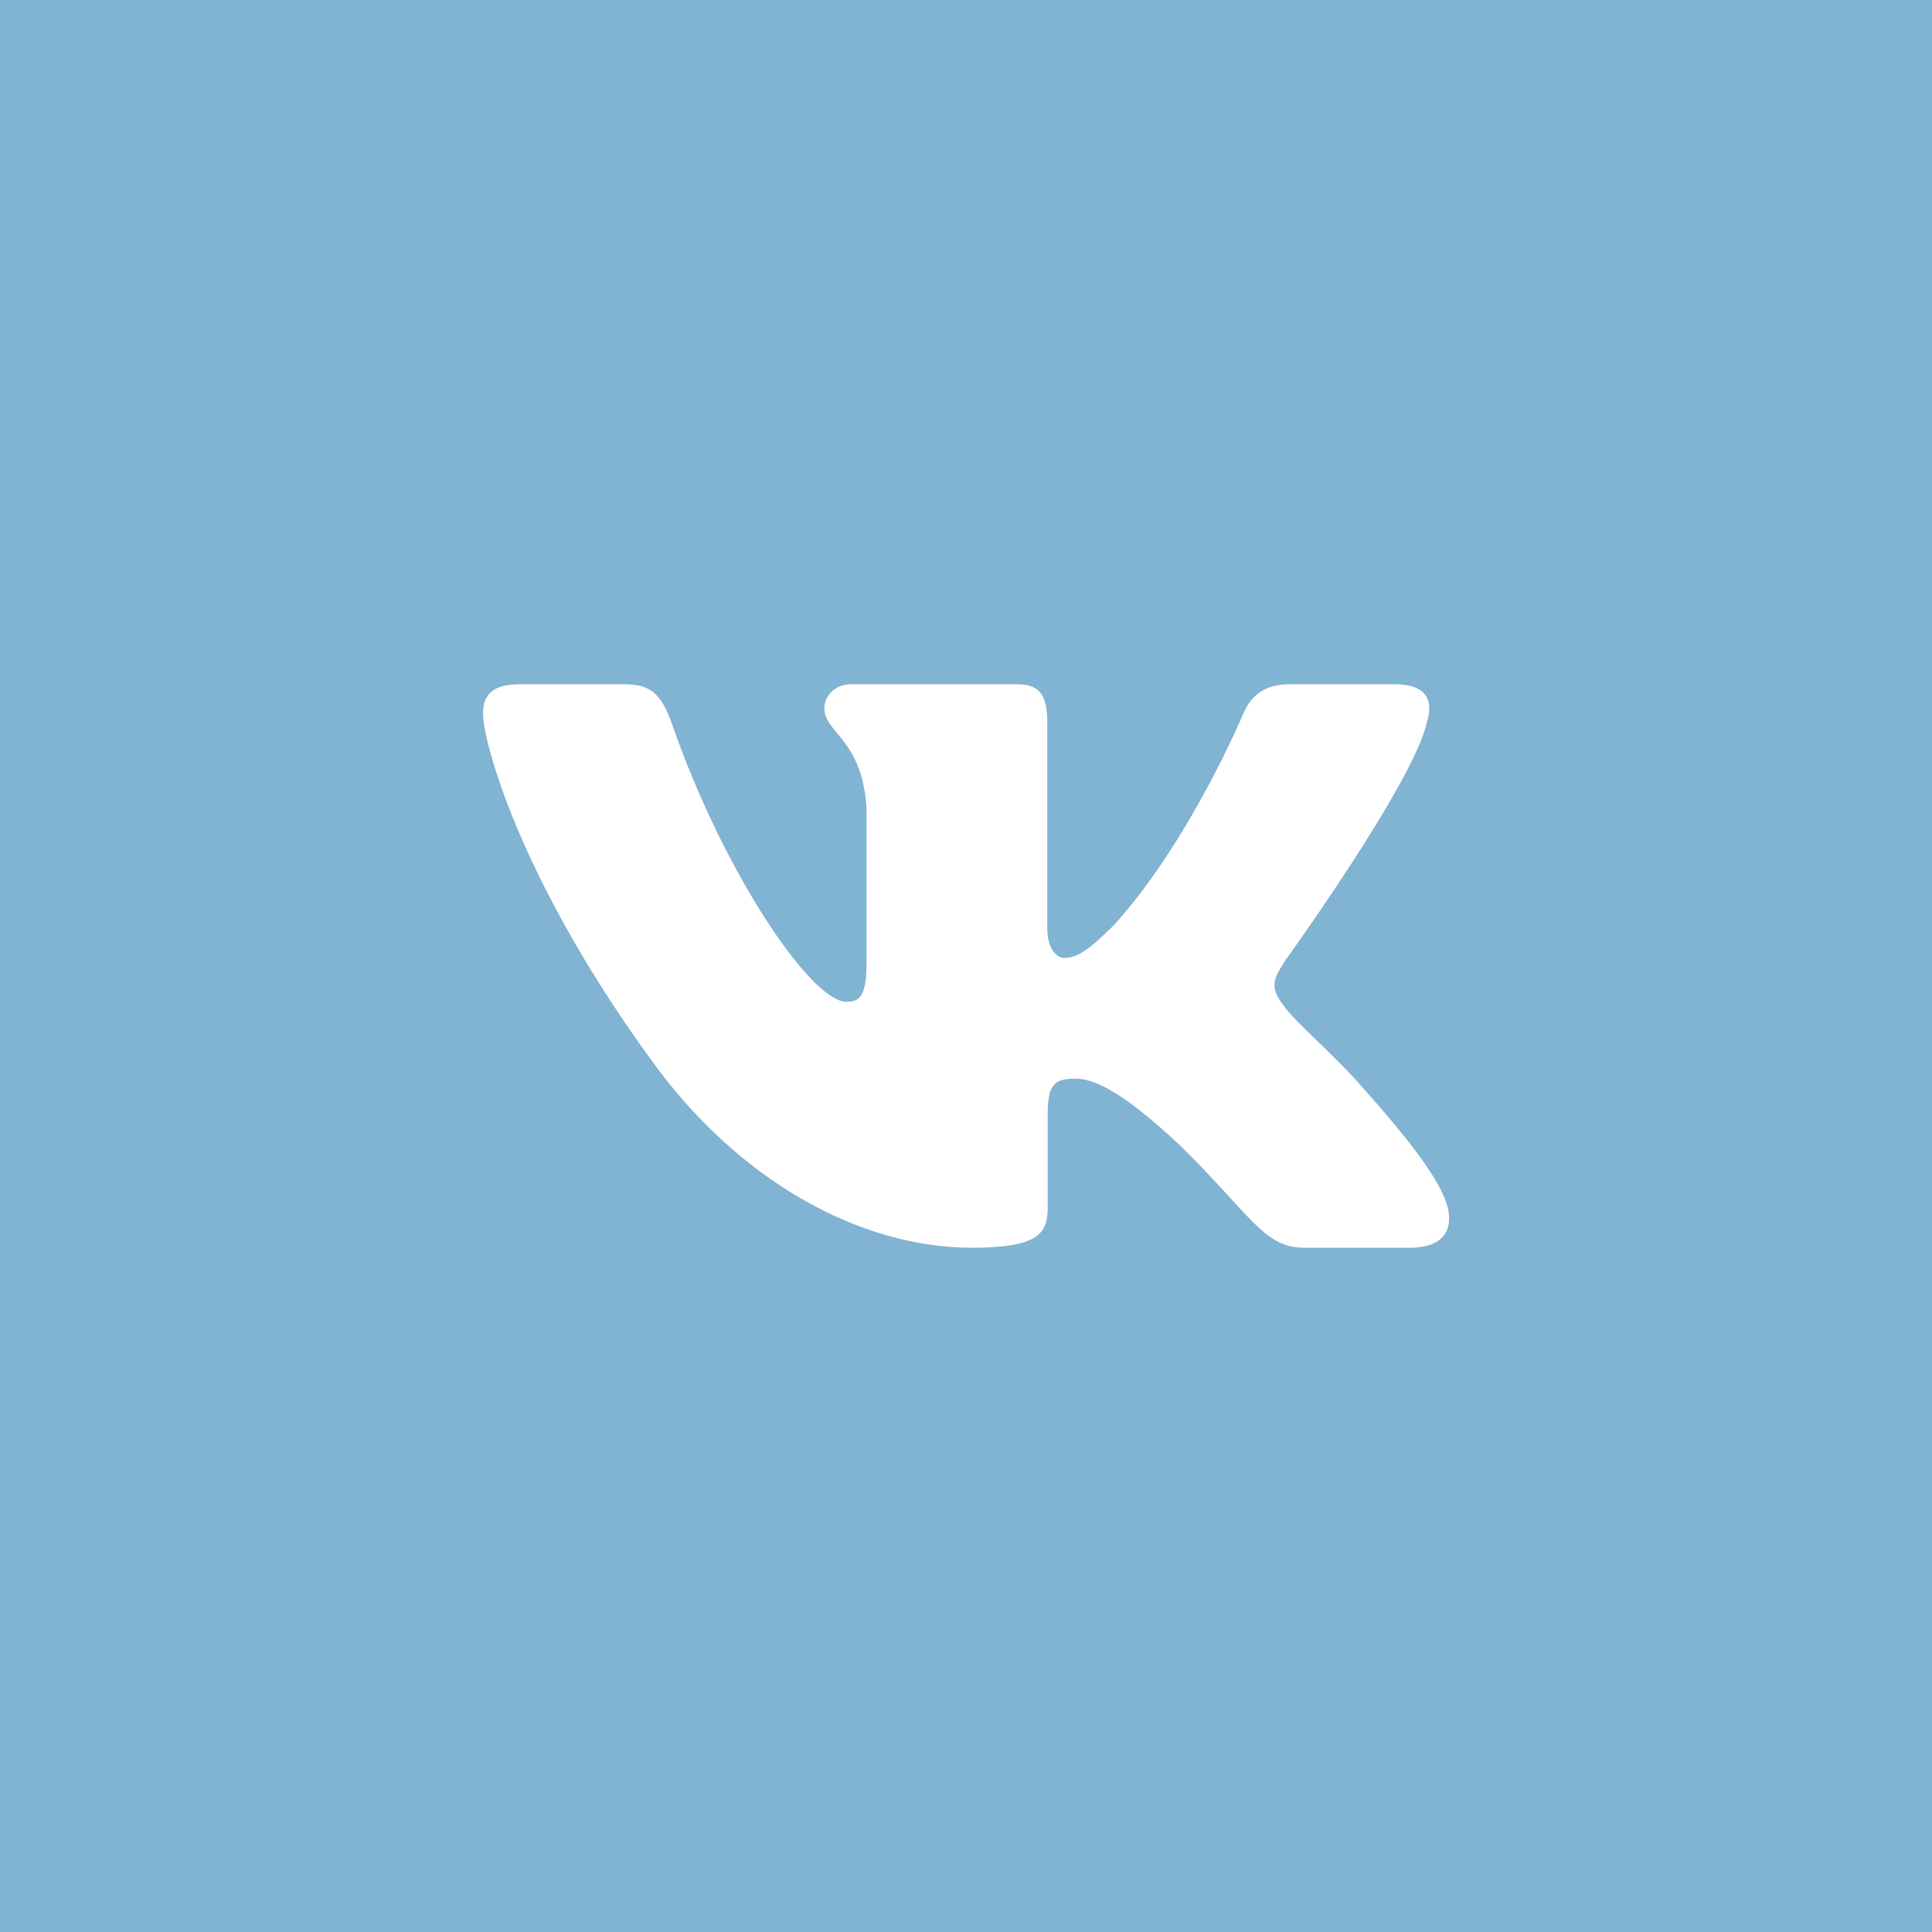
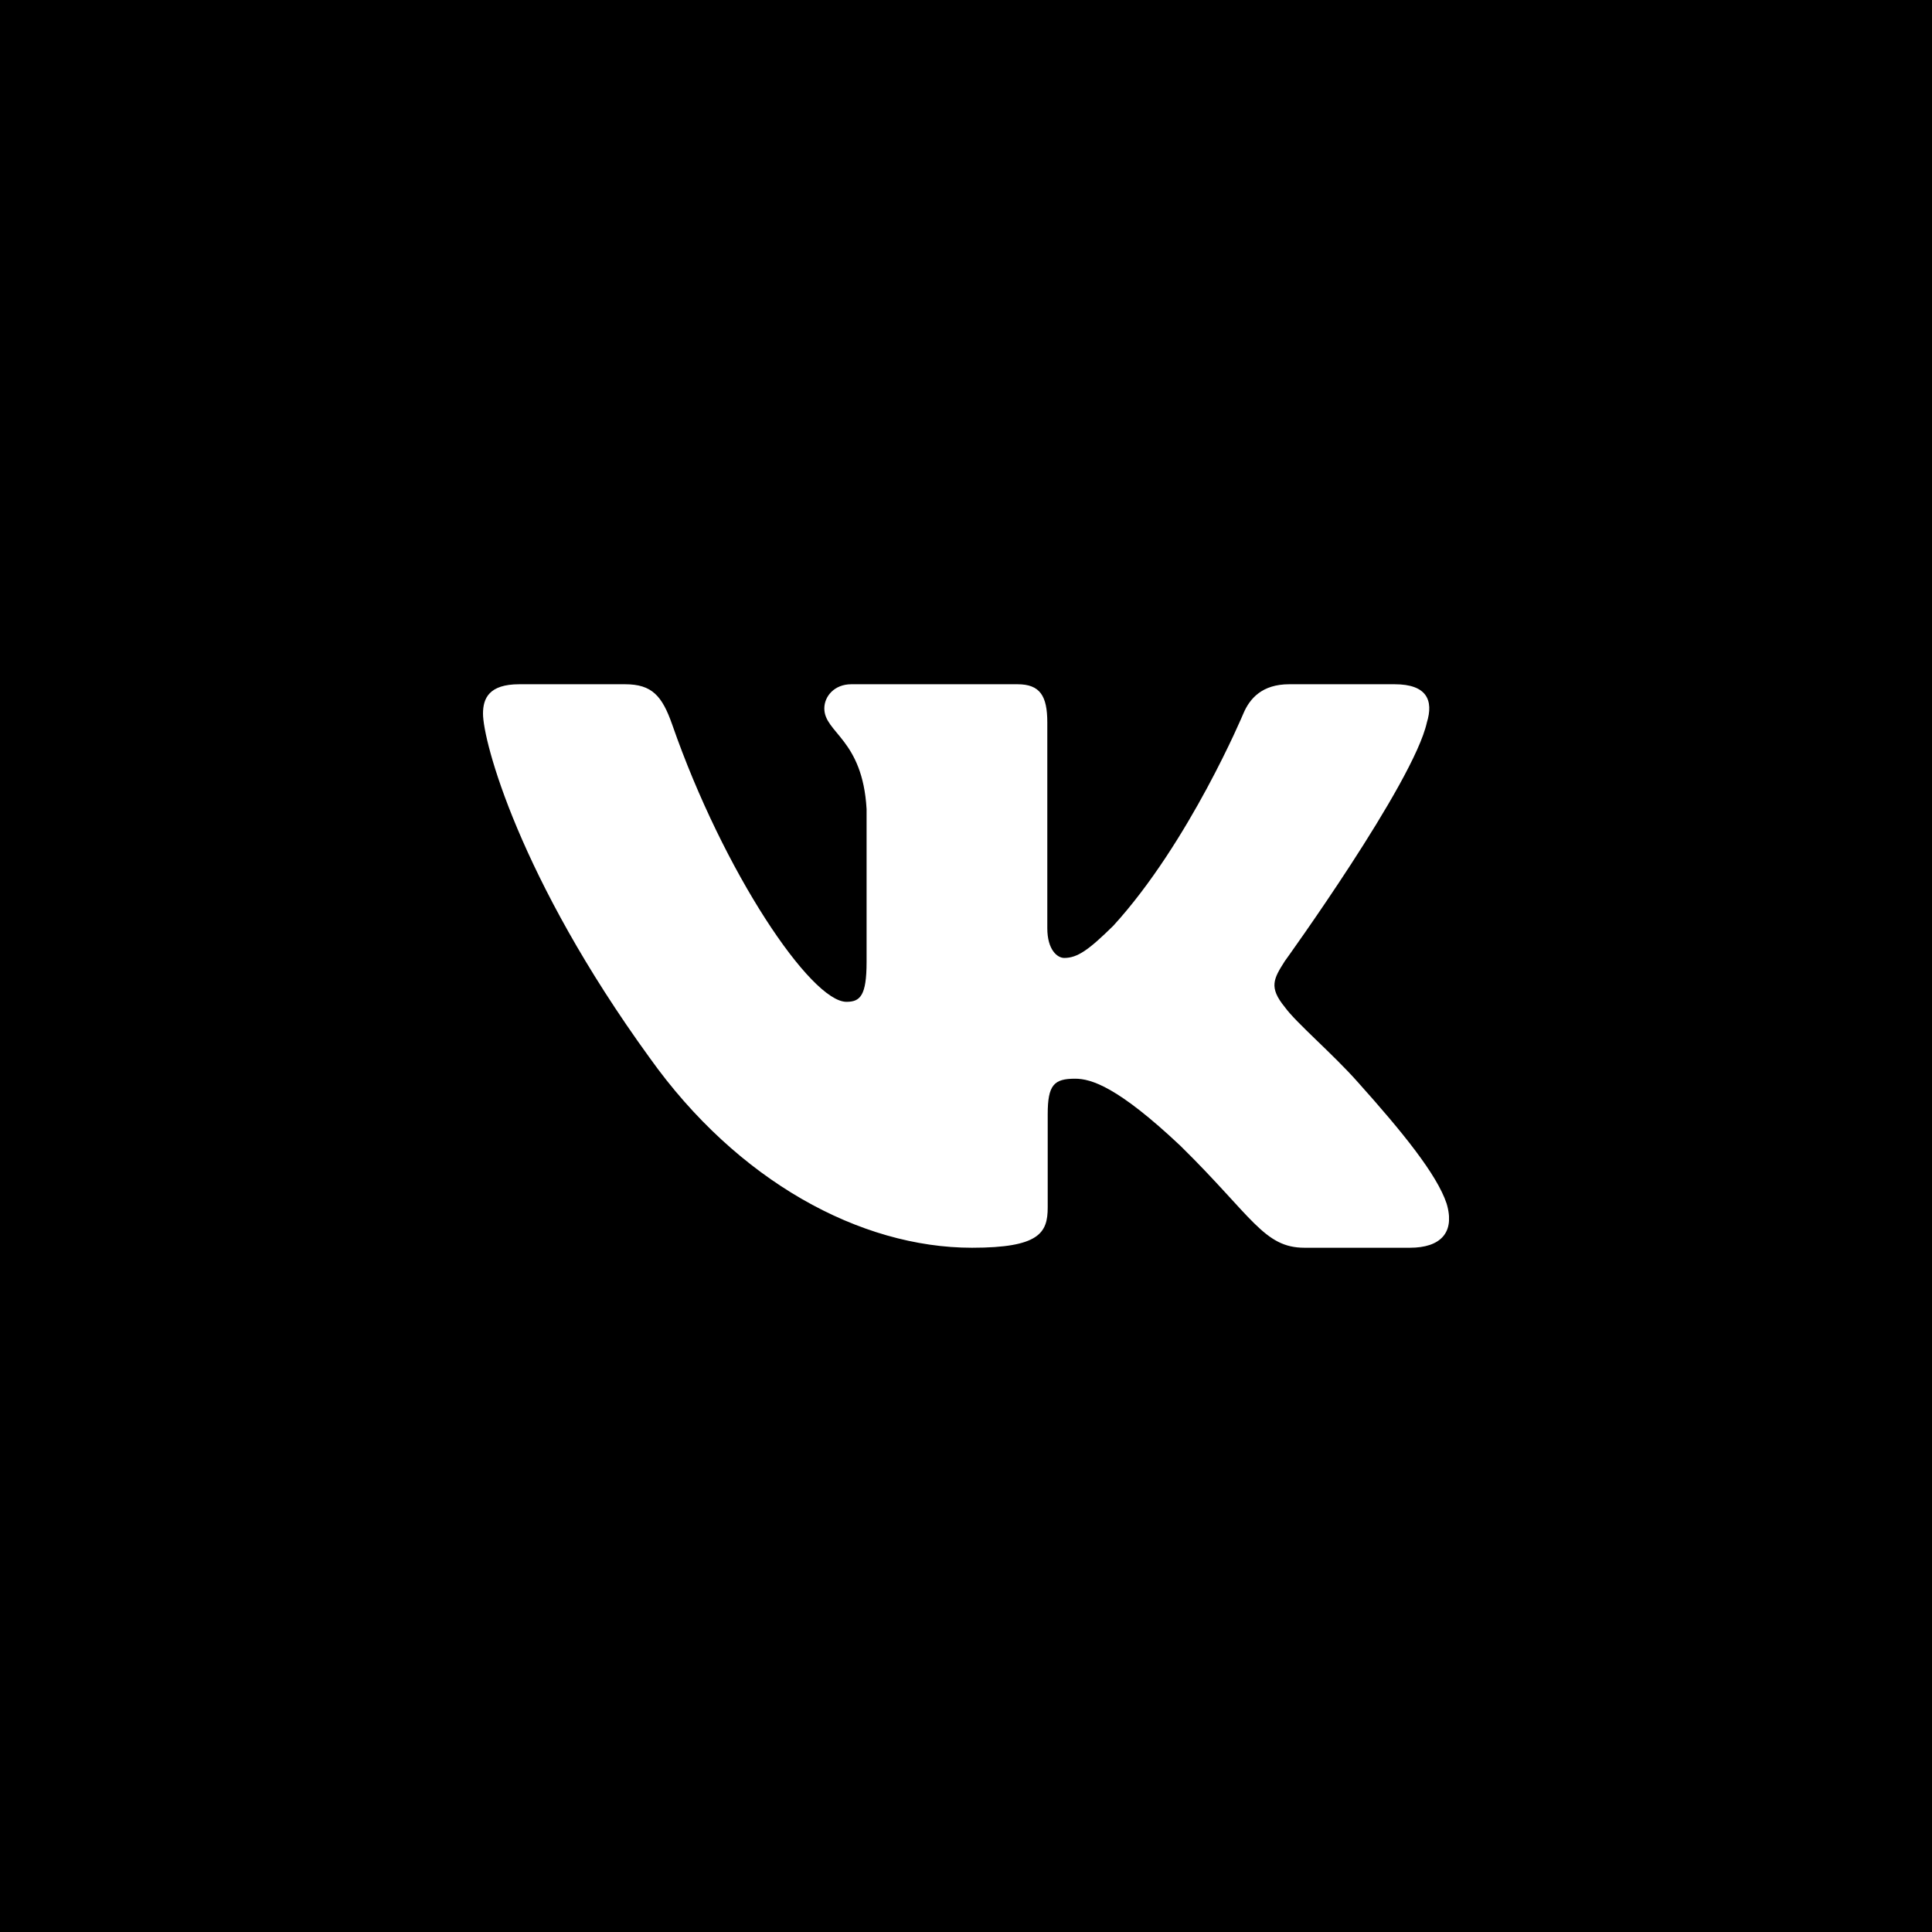
- <svg xmlns="http://www.w3.org/2000/svg" width="48" height="48" fill="none">
-   <path fill="#81B3D2" d="M0 0h48v48H0z" />
+ <svg xmlns="http://www.w3.org/2000/svg" width="48" height="48">
+   <path d="M0 0h48v48H0z" />
  <g clip-path="url(#a)">
    <path fill="#fff" fill-rule="evenodd" d="M35.45 17.95c.17-.55 0-.95-.8-.95h-2.62c-.67 0-.98.35-1.14.73 0 0-1.34 3.2-3.23 5.27-.61.6-.89.8-1.22.8-.17 0-.42-.2-.42-.74v-5.11c0-.66-.18-.95-.74-.95h-4.13c-.42 0-.67.3-.67.6 0 .61.95.76 1.05 2.5v3.8c0 .84-.16.99-.5.99-.88 0-3.05-3.21-4.33-6.89-.25-.71-.5-1-1.17-1H12.9c-.75 0-.9.35-.9.73 0 .68.89 4.07 4.14 8.55 2.18 3.06 5.23 4.72 8.01 4.72 1.67 0 1.88-.37 1.88-1v-2.32c0-.73.16-.88.68-.88.4 0 1.06.2 2.62 1.67C31.11 30.22 31.4 31 32.41 31h2.62c.75 0 1.13-.37.91-1.1-.24-.72-1.09-1.77-2.21-3.02-.62-.7-1.53-1.47-1.81-1.86-.4-.49-.28-.7 0-1.14 0 0 3.2-4.43 3.53-5.93Z" clip-rule="evenodd" />
  </g>
  <defs>
    <clipPath id="a">
      <path fill="#fff" d="M12 12h24v24H12z" />
    </clipPath>
  </defs>
</svg>
